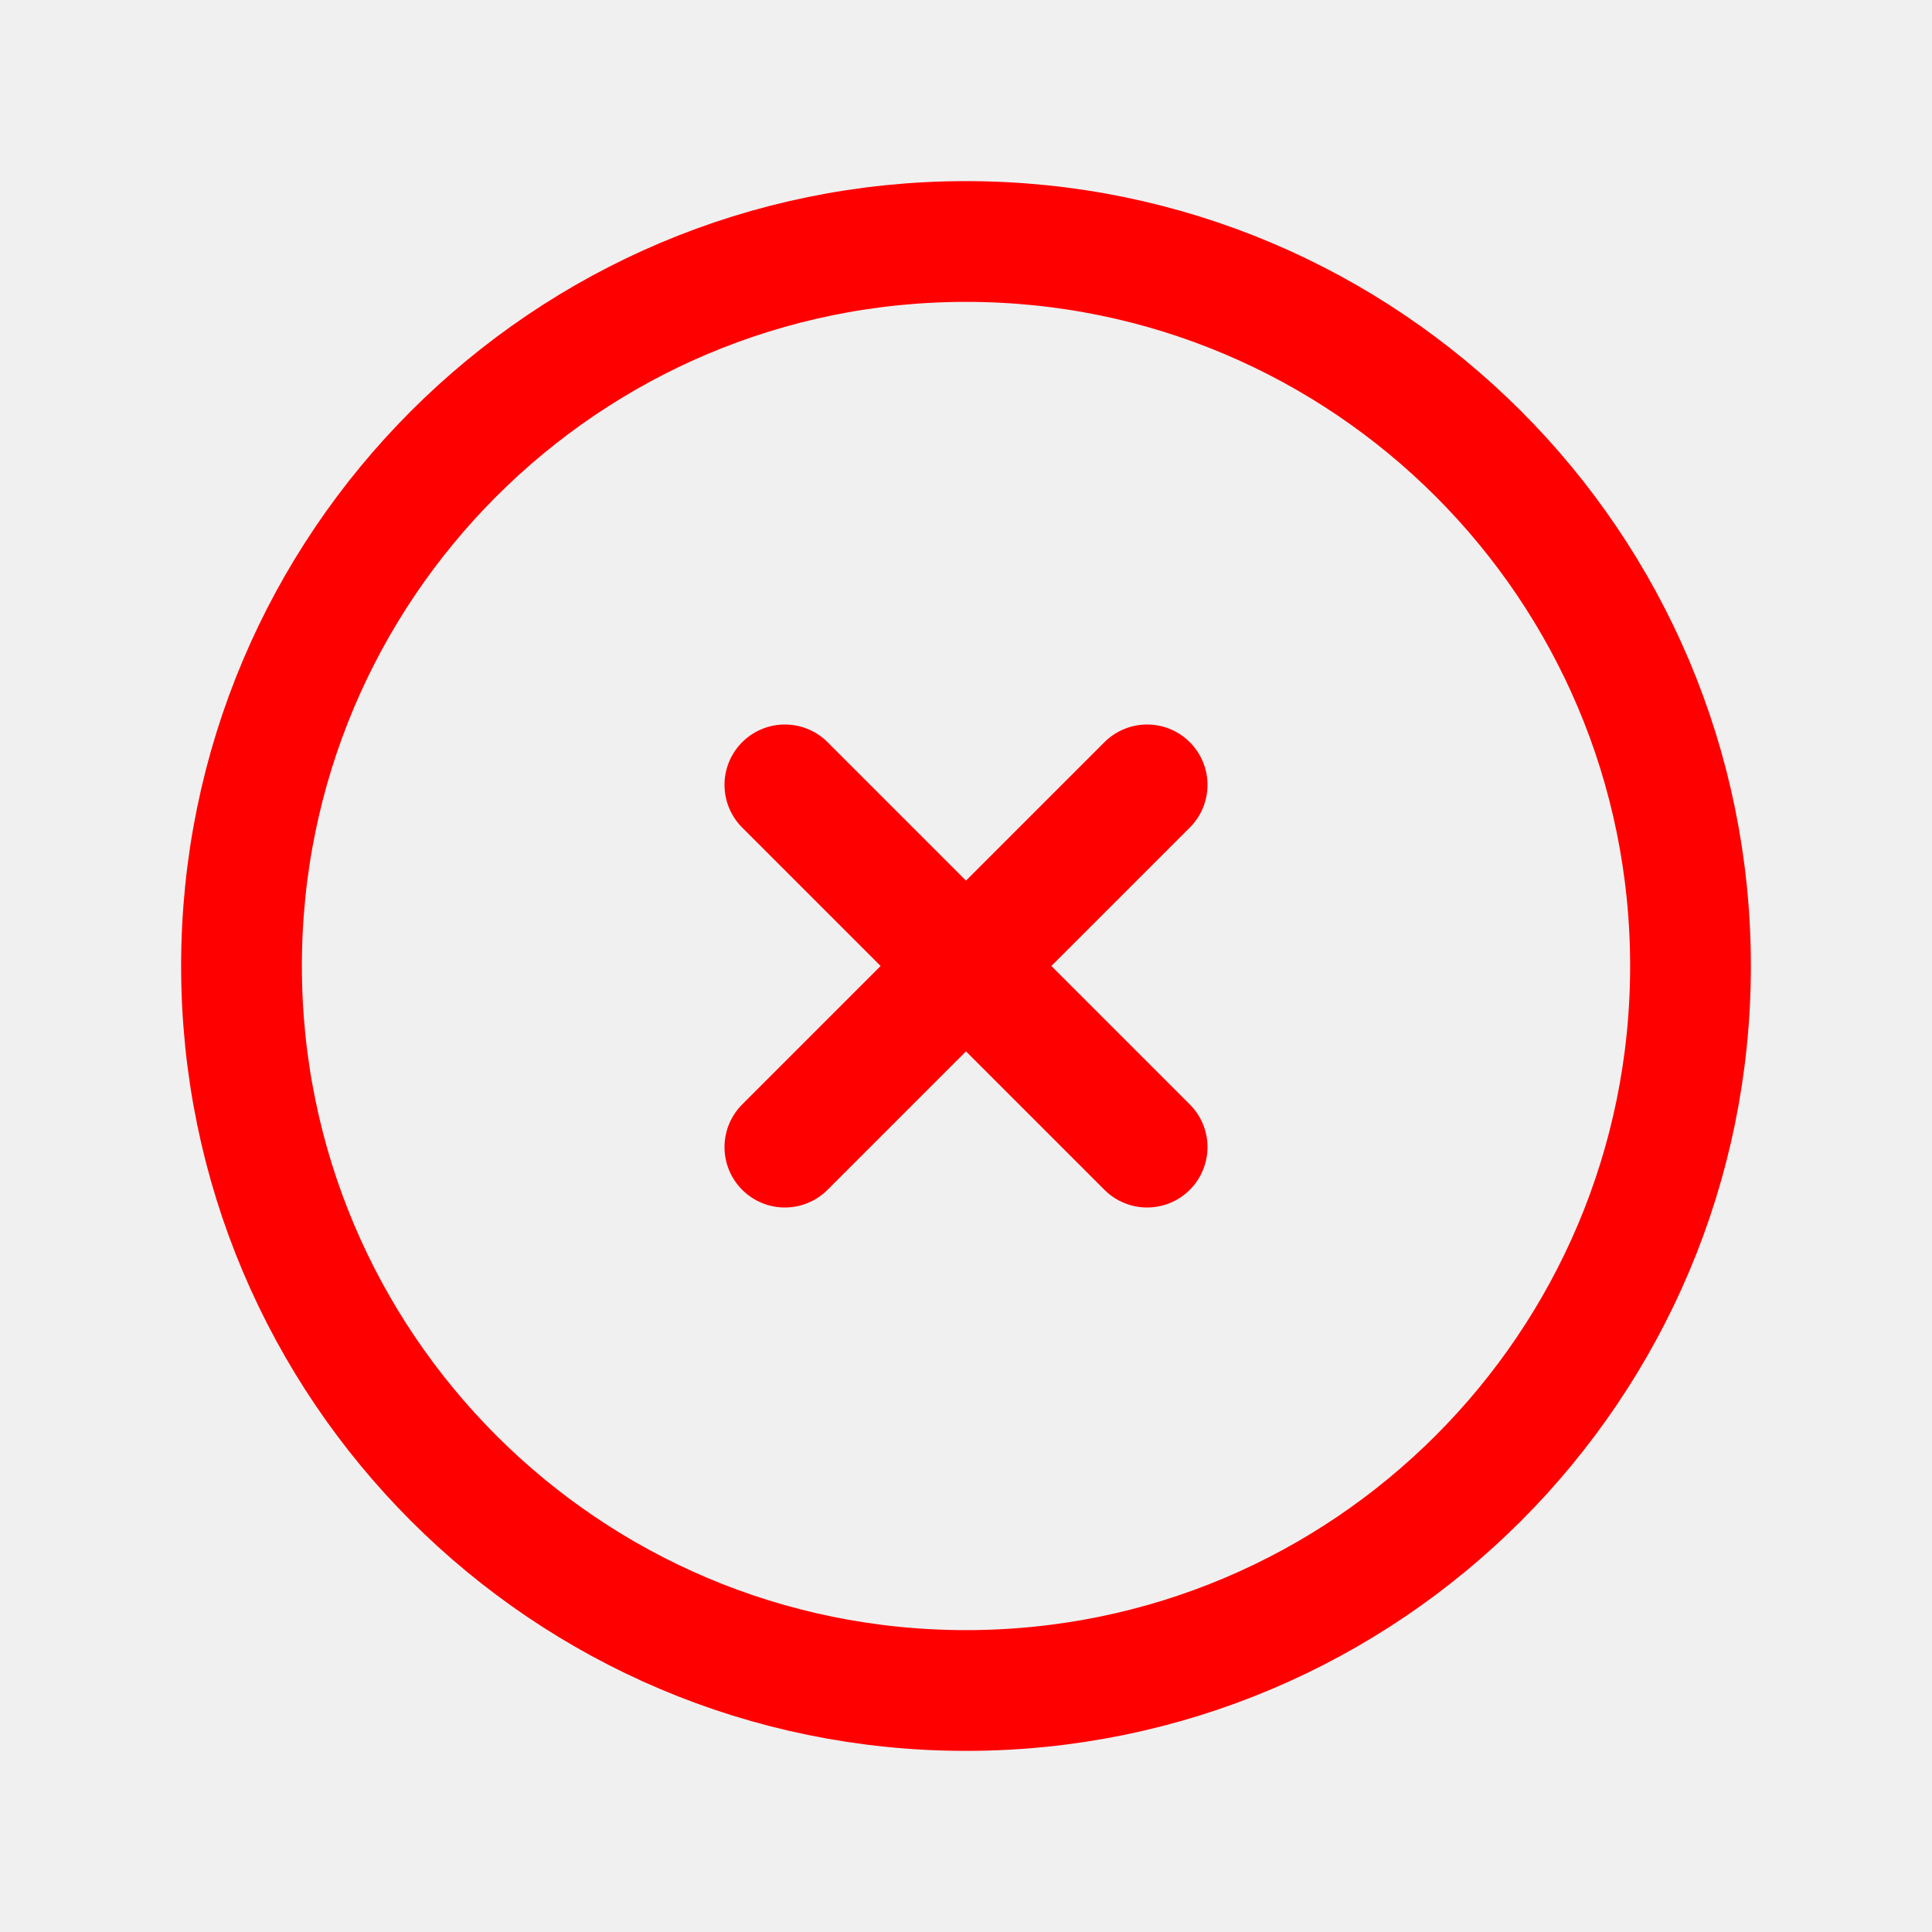
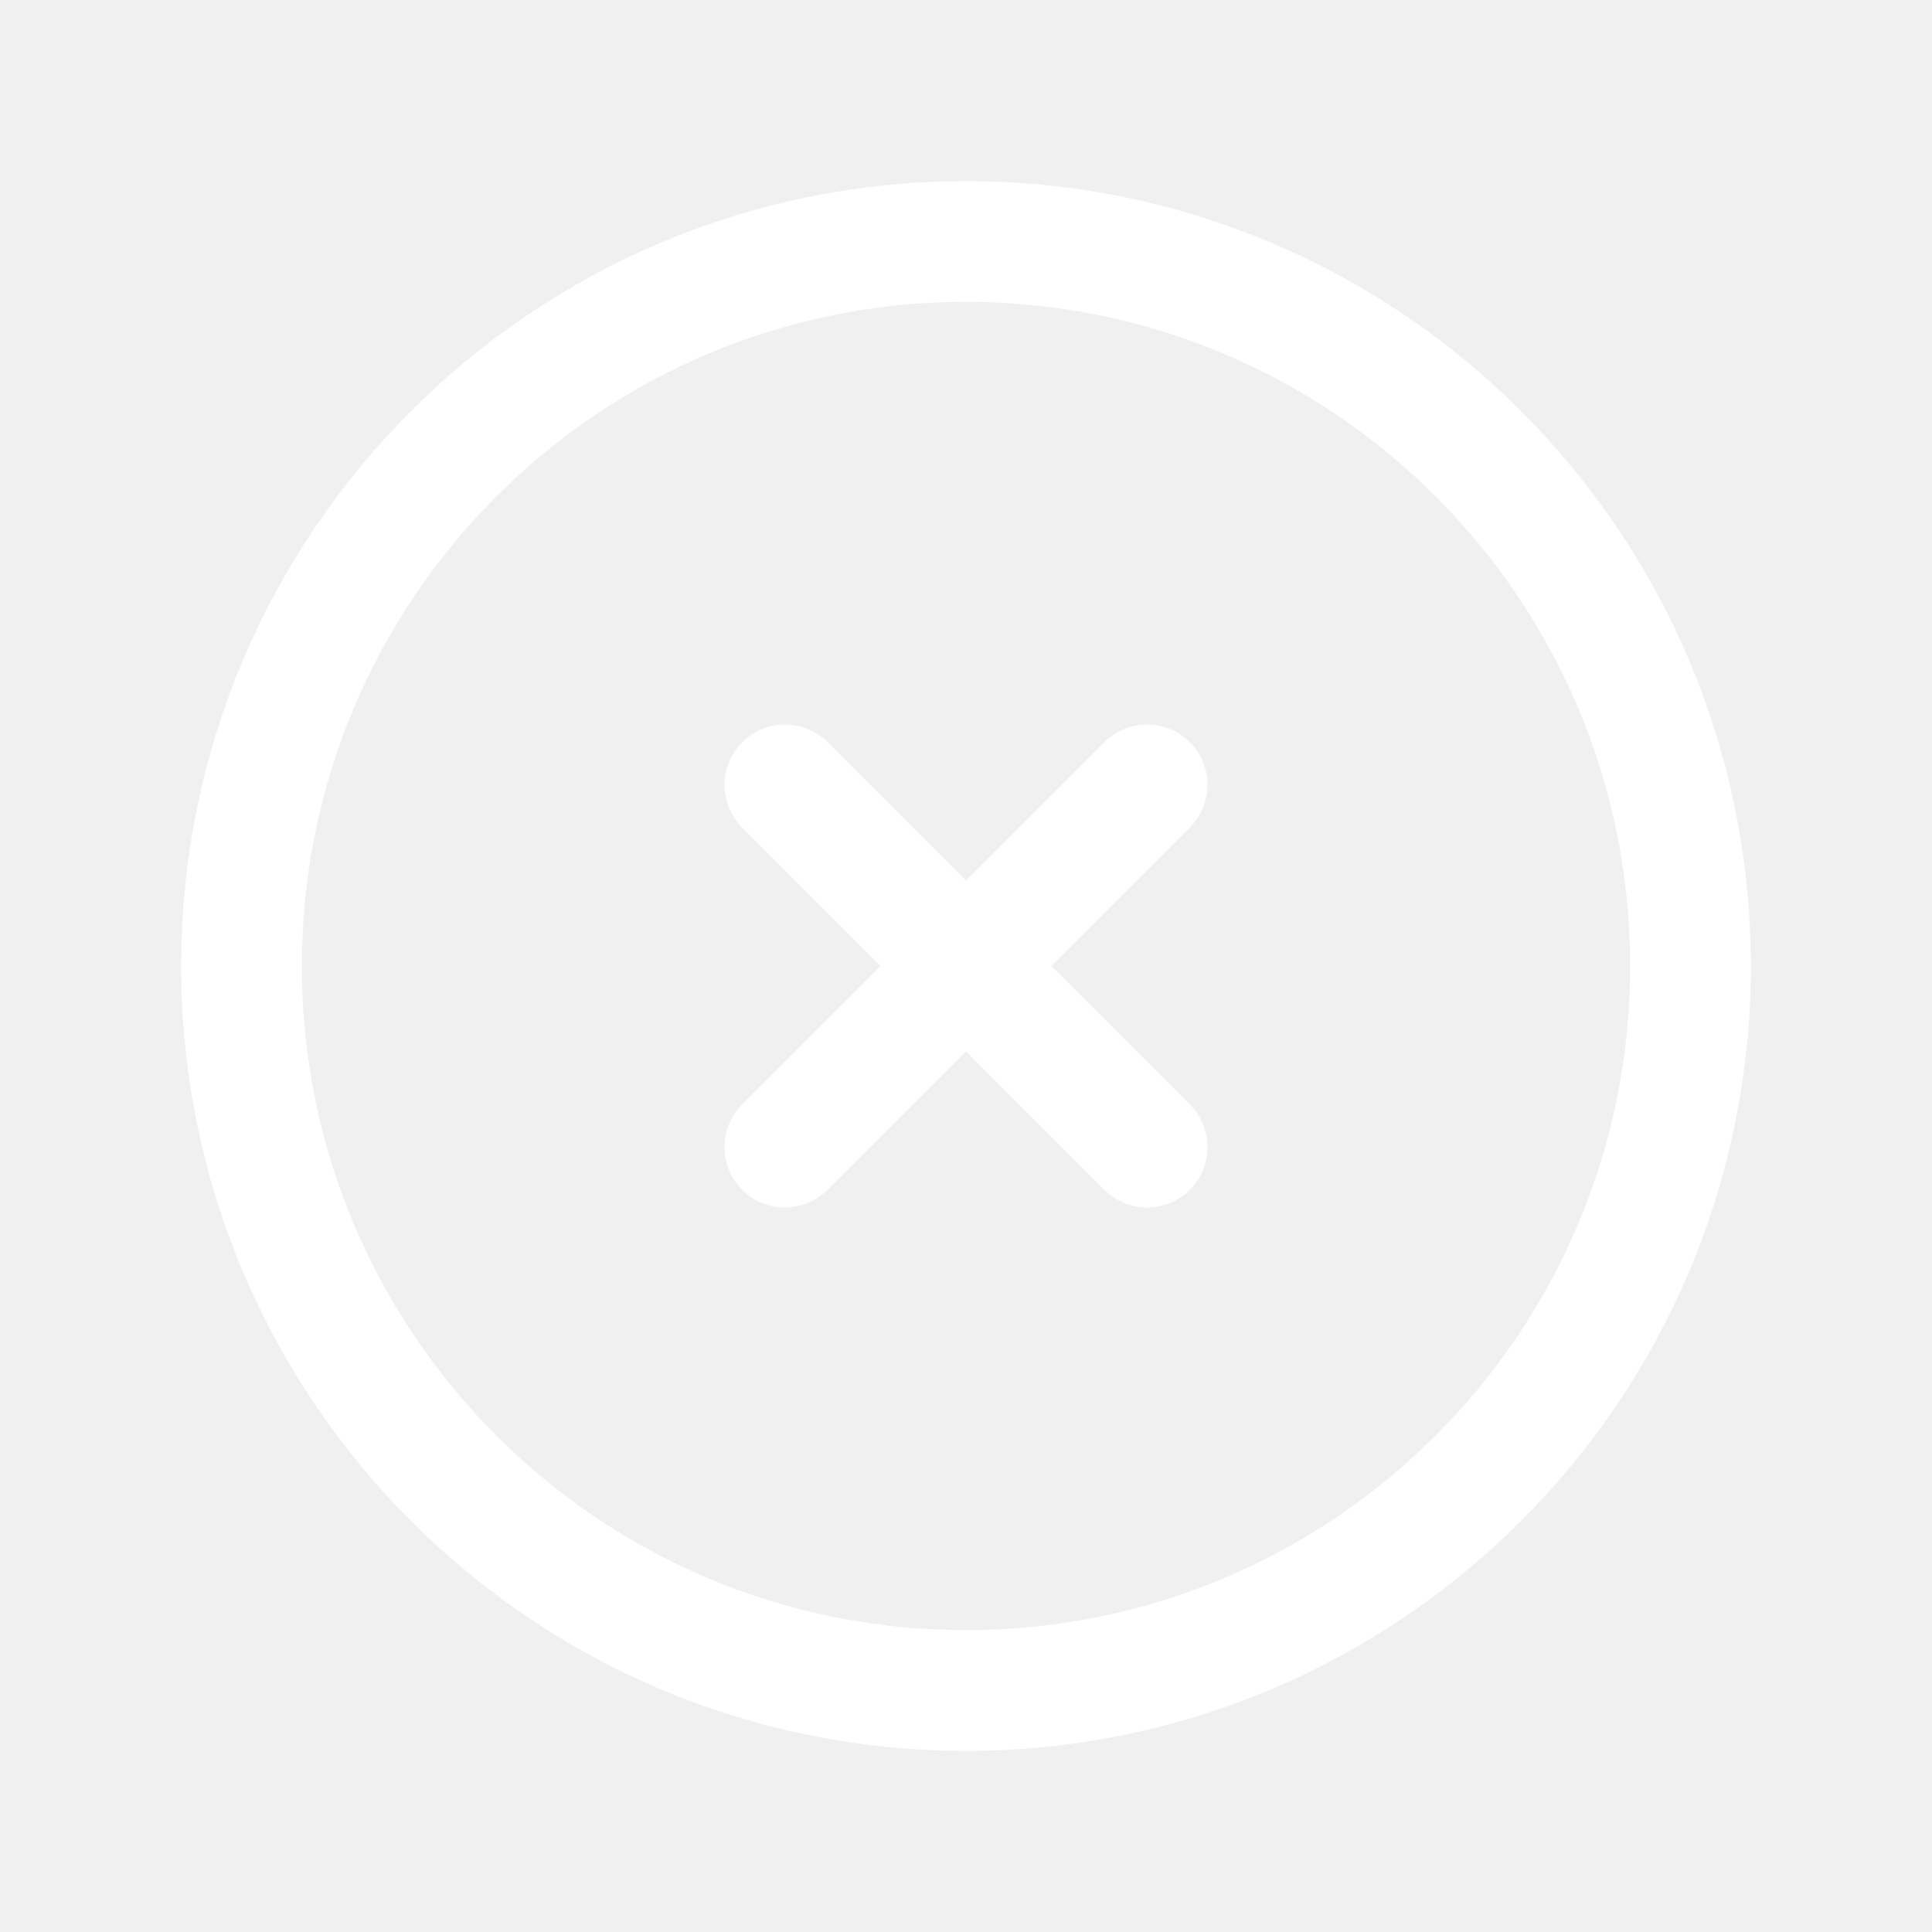
- <svg xmlns="http://www.w3.org/2000/svg" fill="none" viewBox="0 0 24 24" stroke-width="1.5" stroke="#FE0000" class="w-6 h-6">
+ <svg xmlns="http://www.w3.org/2000/svg" fill="none" viewBox="0 0 24 24" stroke-width="1.5" stroke="white" class="w-6 h-6">
  <path stroke-linecap="round" stroke-linejoin="round" d="M9.75 9.75l4.5 4.5m0-4.5l-4.5 4.5M21 12a9 9 0 11-18 0 9 9 0 0118 0z" />
</svg>
